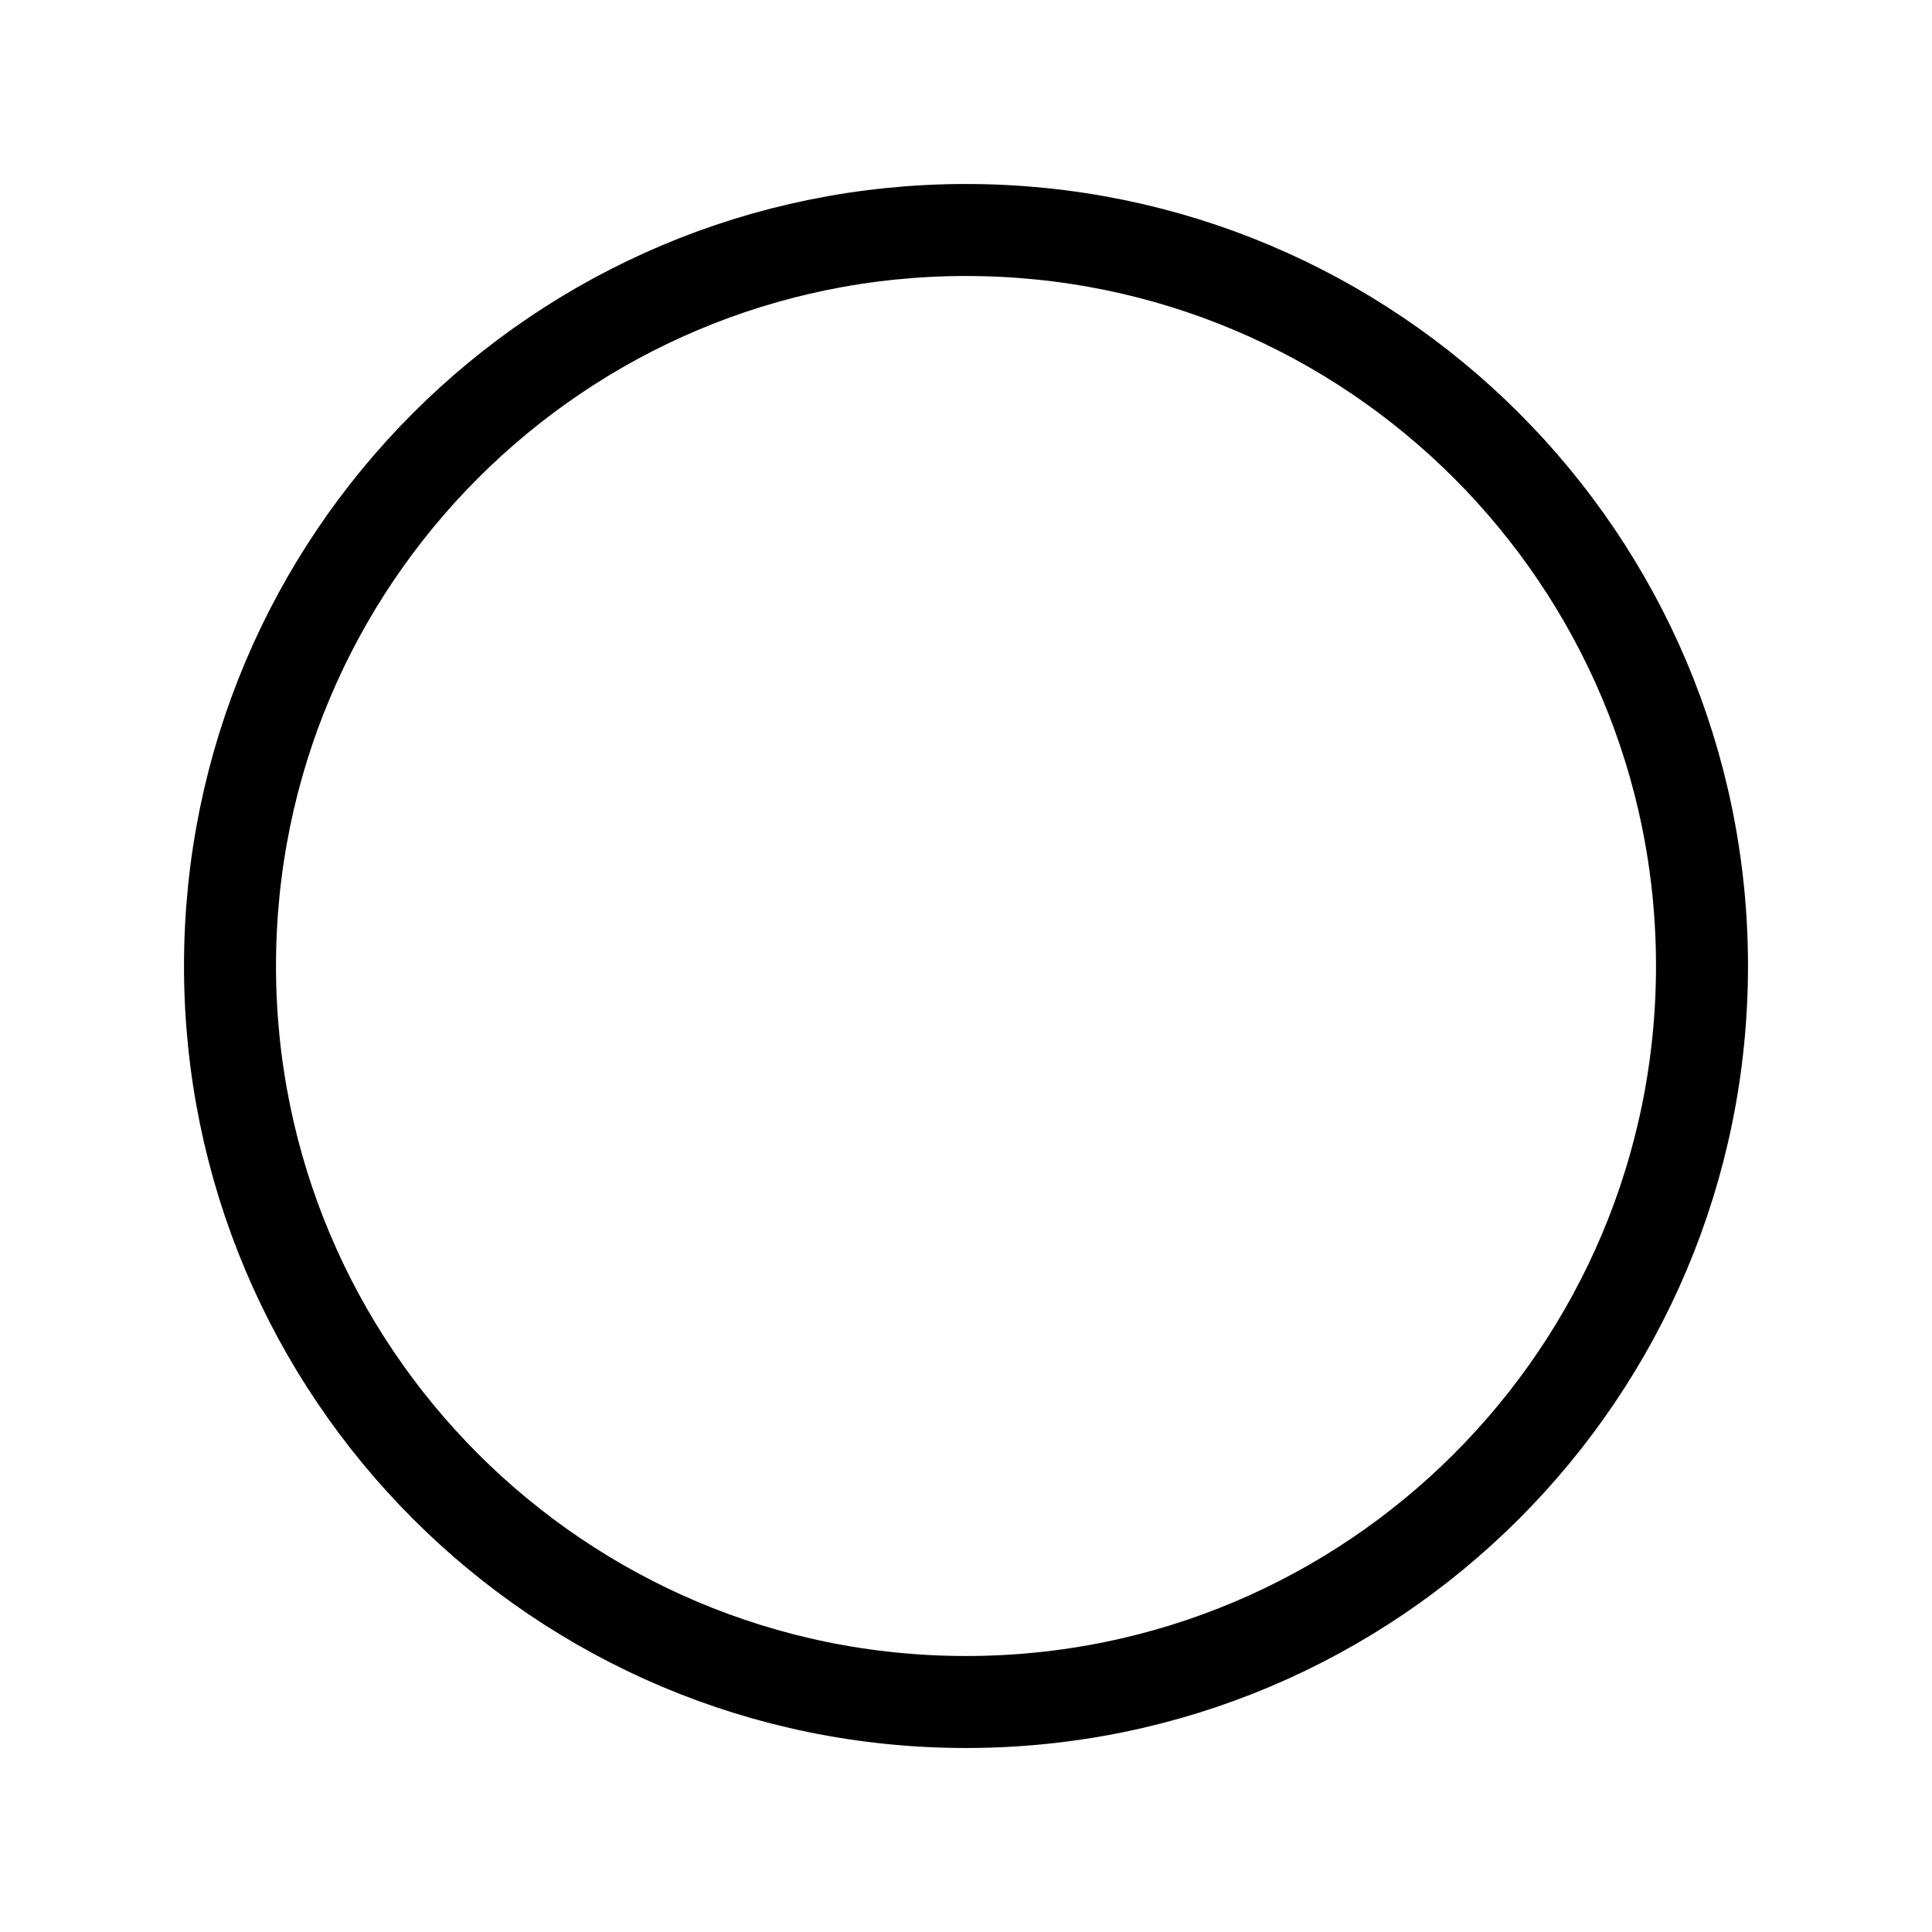
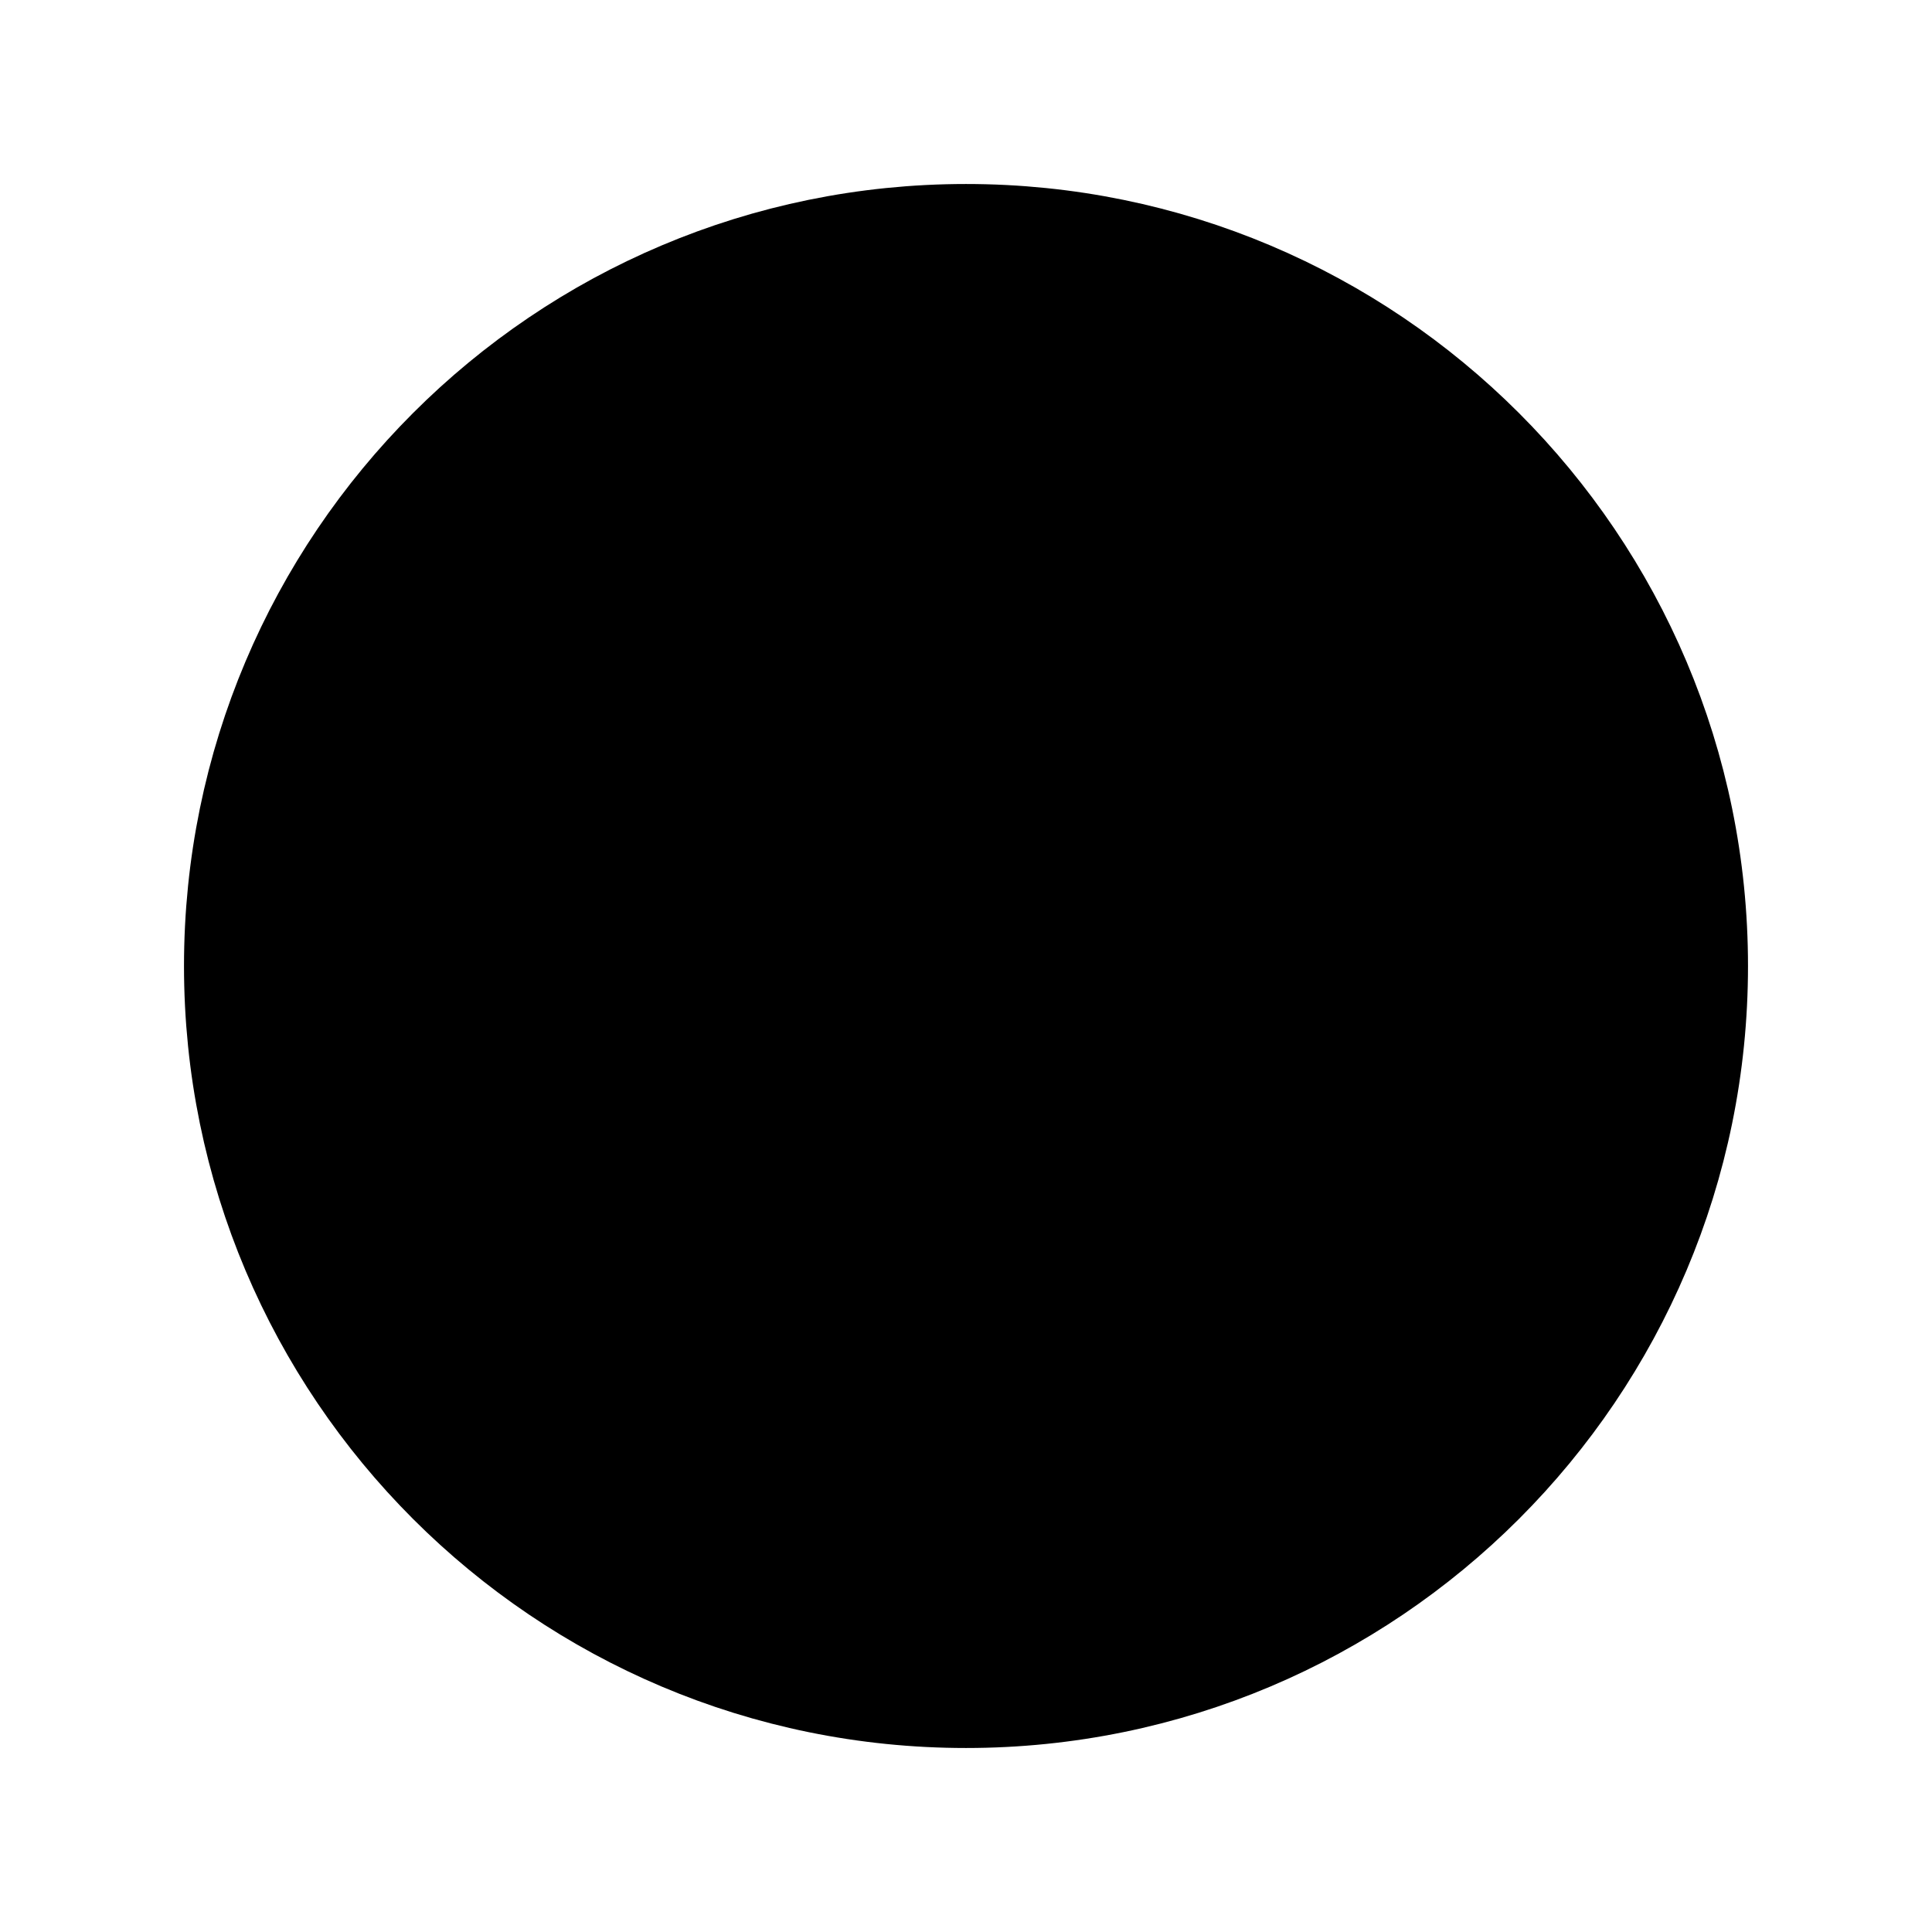
<svg xmlns="http://www.w3.org/2000/svg" width="21px" height="21px" viewBox="0 0 21 21">
-   <circle cx="10.5" cy="10.5" fill="none" r="8" stroke="currentColor" stroke-linecap="round" stroke-linejoin="round" />
+   <circle cx="10.5" cy="10.5" fill="current" r="8" stroke="currentColor" stroke-linecap="round" stroke-linejoin="round" />
</svg>
